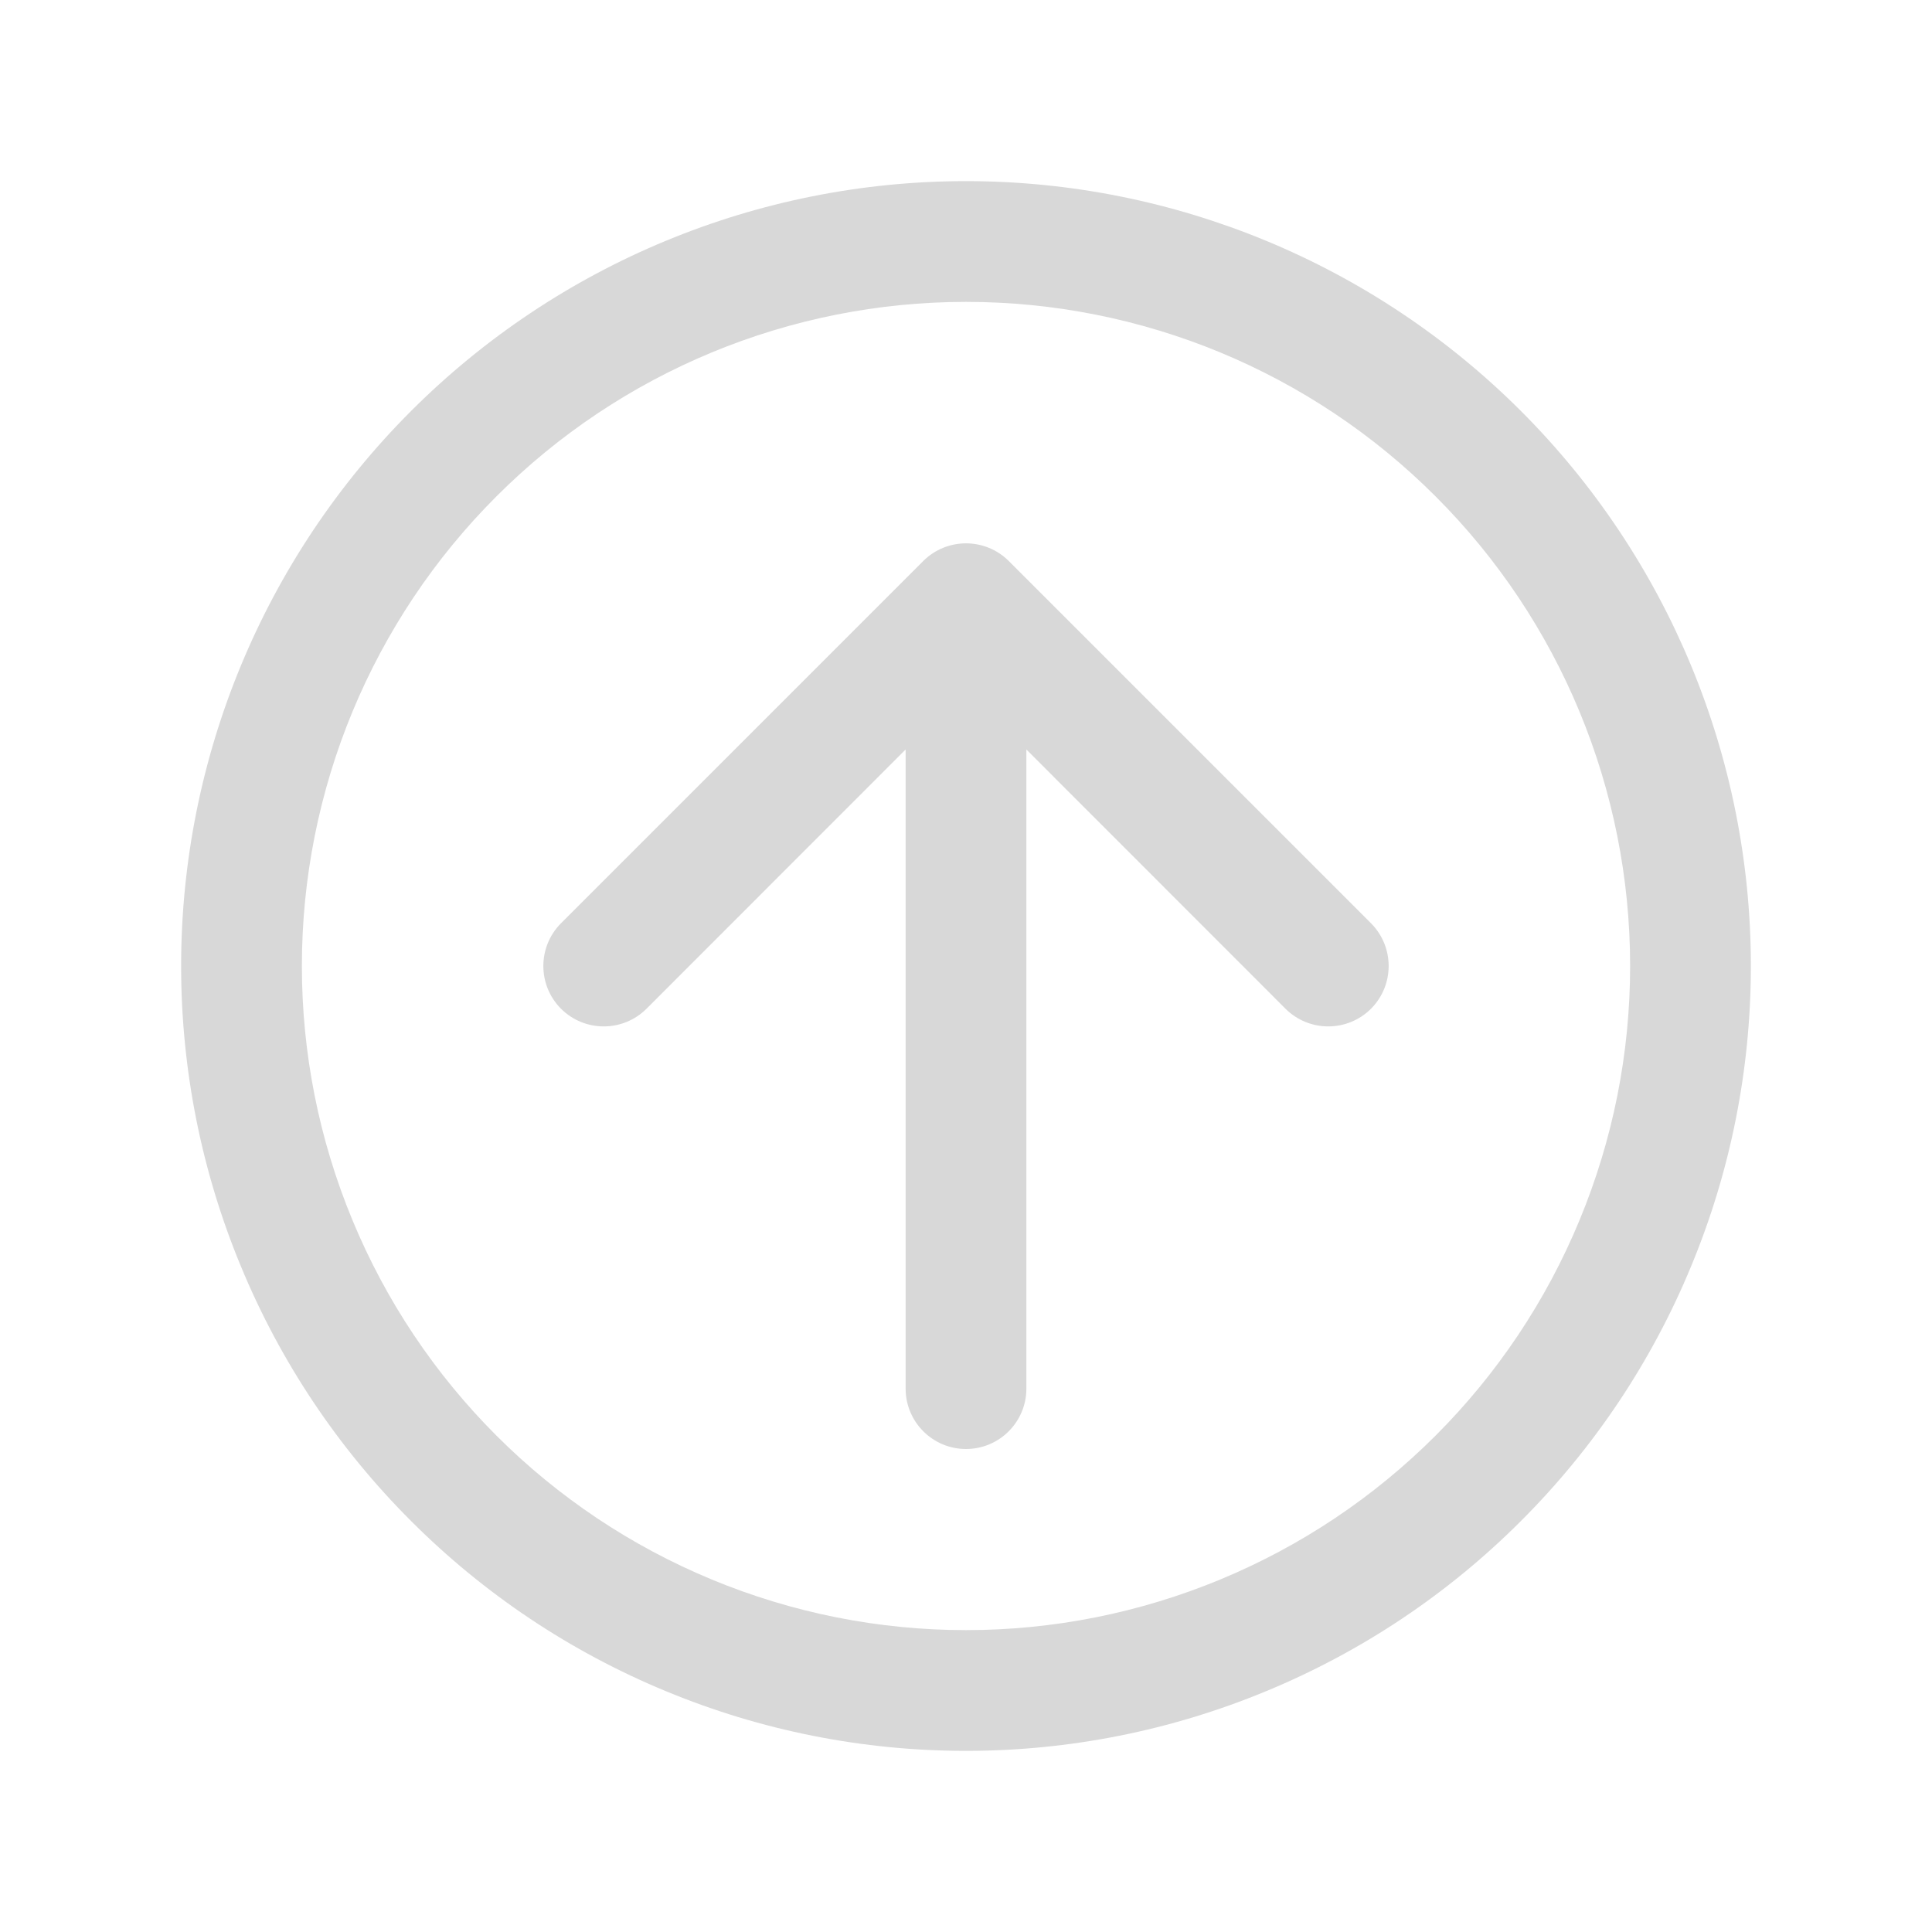
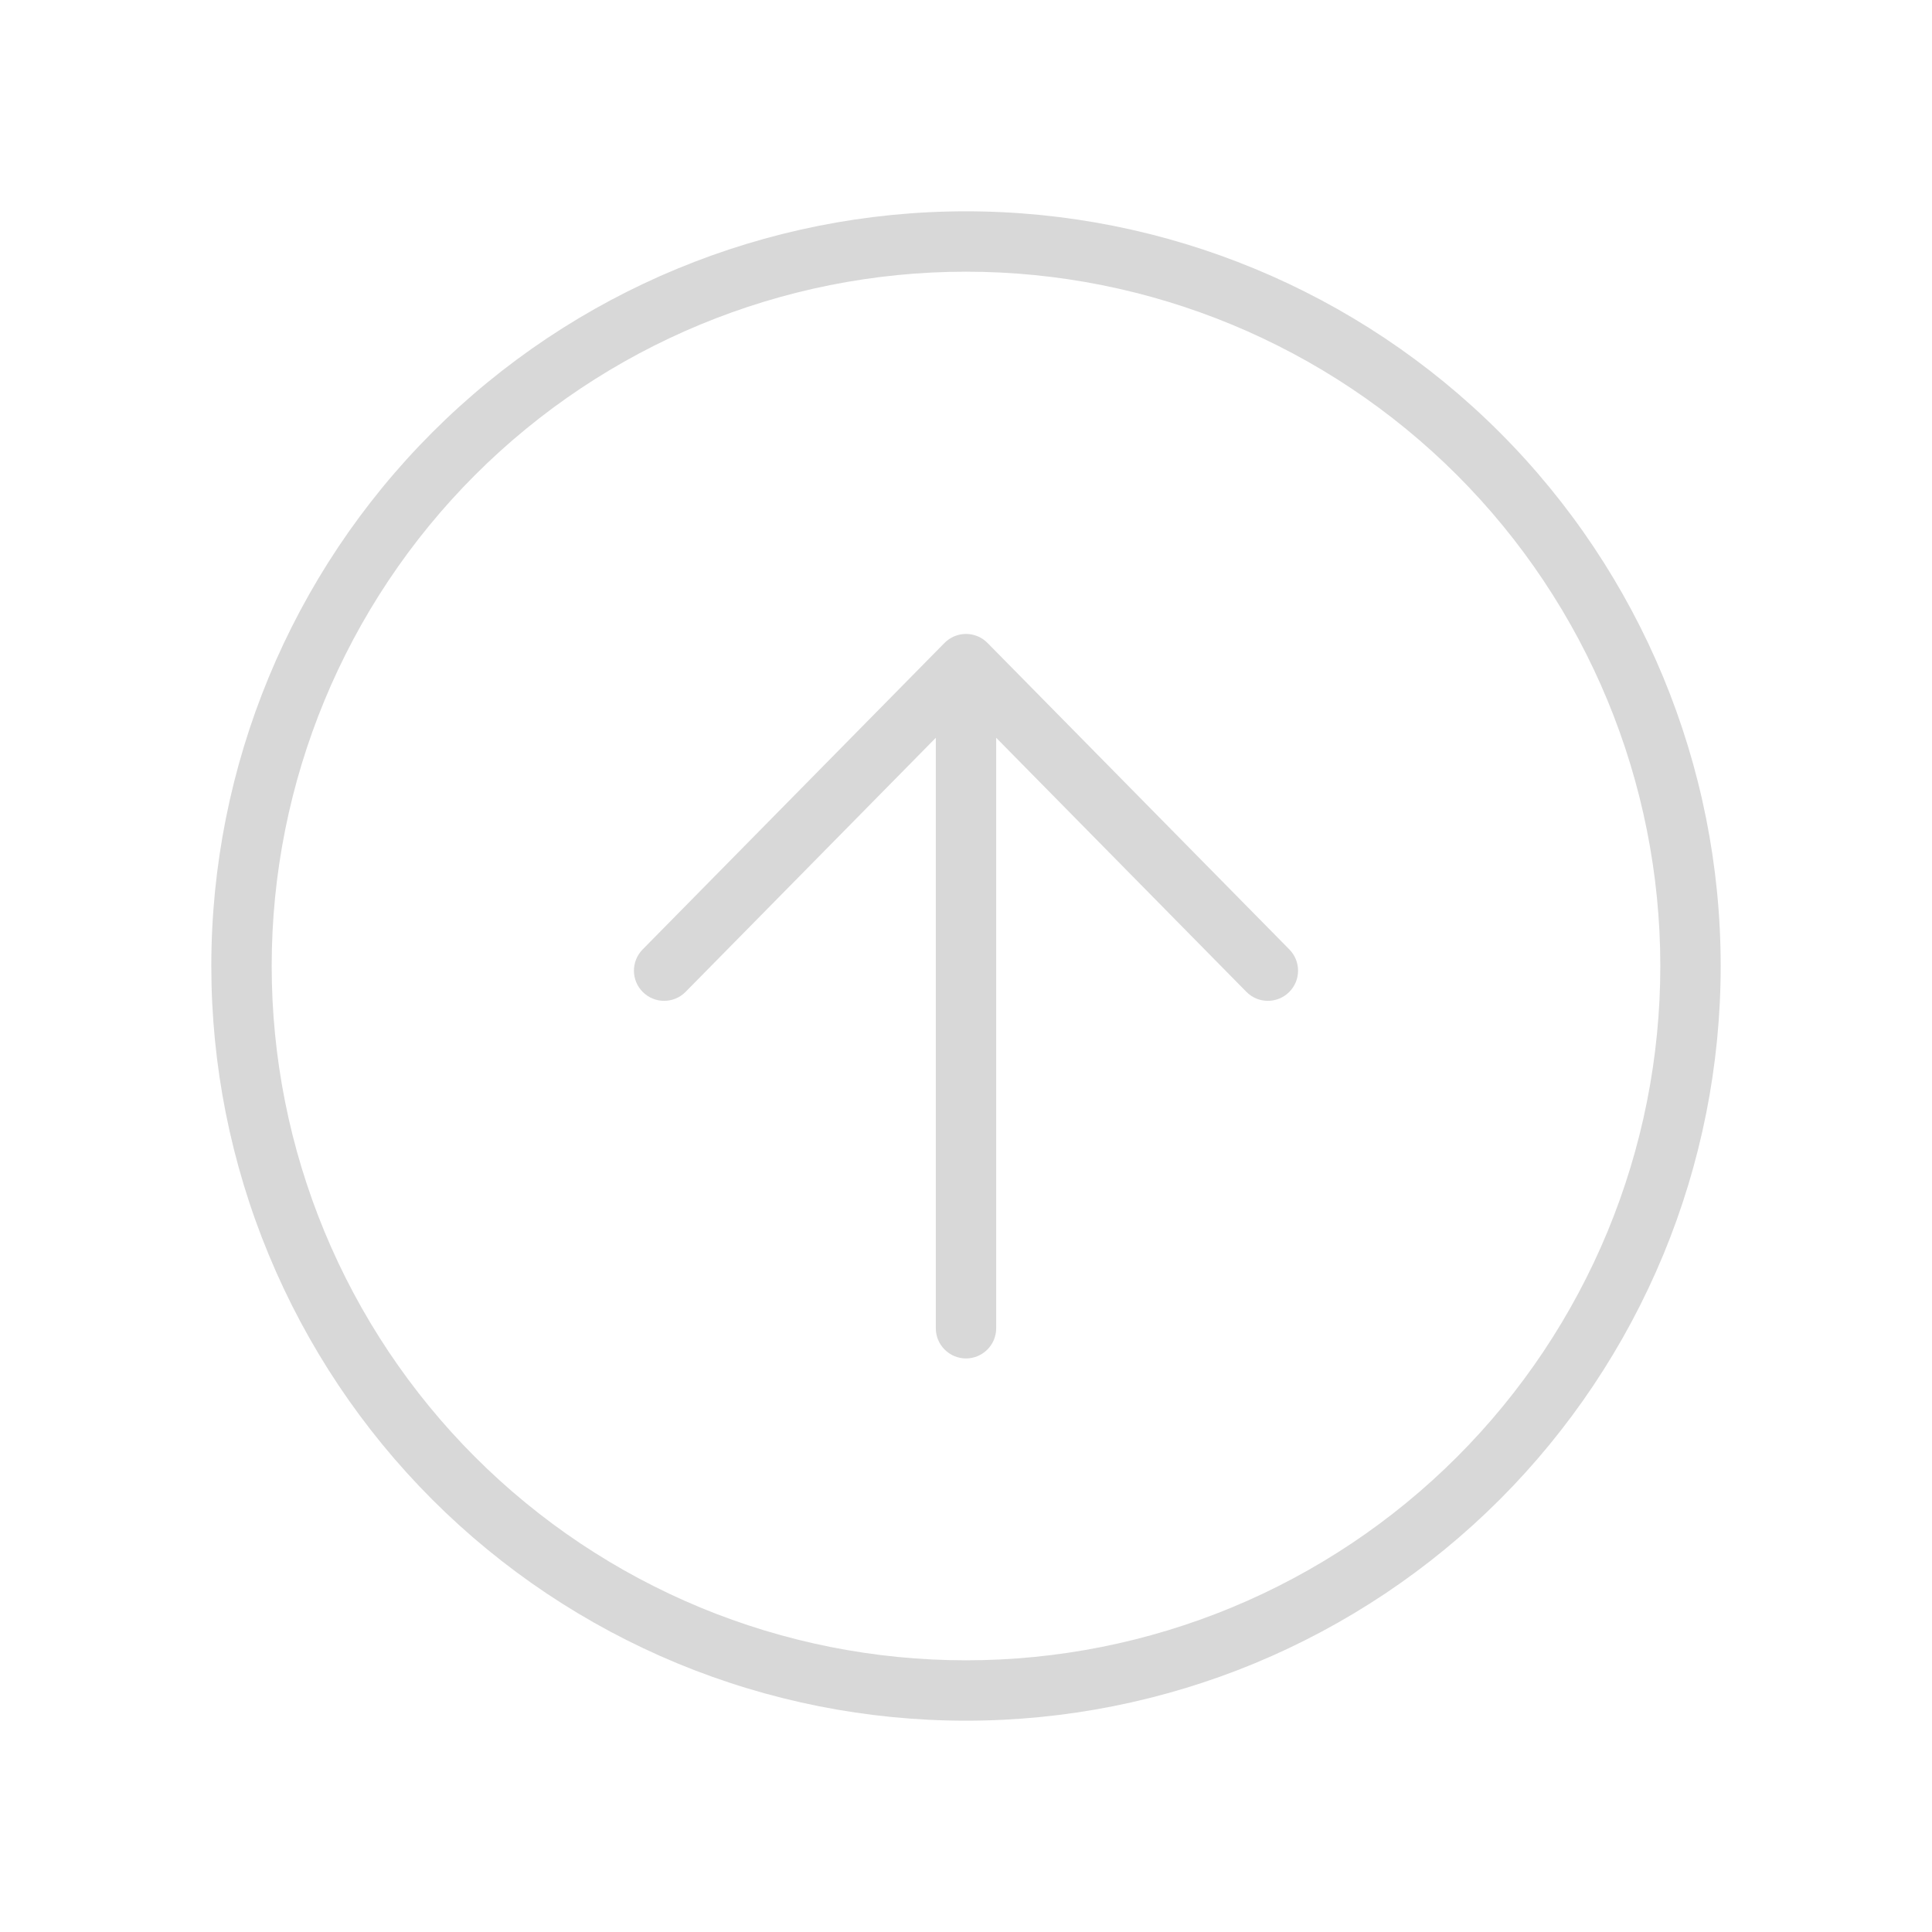
- <svg xmlns="http://www.w3.org/2000/svg" width="16" height="16" viewBox="0 0 16 16" fill="none">
-   <path d="M8.5 6.207V11.5C8.5 11.776 8.276 12 8 12C7.724 12 7.5 11.776 7.5 11.5V6.207L5.354 8.354C5.158 8.549 4.842 8.549 4.646 8.354C4.451 8.158 4.451 7.842 4.646 7.646L7.646 4.646C7.842 4.451 8.158 4.451 8.354 4.646L11.354 7.646C11.549 7.842 11.549 8.158 11.354 8.354C11.158 8.549 10.842 8.549 10.646 8.354L8.5 6.207Z" fill="#D8D8D8" />
-   <path fill-rule="evenodd" clip-rule="evenodd" d="M8 1.5C6.276 1.5 4.623 2.185 3.404 3.404C2.185 4.623 1.5 6.276 1.5 8C1.5 8.854 1.668 9.699 1.995 10.487C2.321 11.276 2.8 11.993 3.404 12.596C4.007 13.2 4.724 13.679 5.513 14.005C6.301 14.332 7.146 14.5 8 14.5C8.854 14.5 9.699 14.332 10.487 14.005C11.276 13.679 11.993 13.2 12.596 12.596C13.2 11.993 13.679 11.276 14.005 10.487C14.332 9.699 14.5 8.854 14.5 8C14.5 6.276 13.815 4.623 12.596 3.404C11.377 2.185 9.724 1.5 8 1.5ZM4.111 4.111C5.142 3.079 6.541 2.5 8 2.5C9.459 2.5 10.858 3.079 11.889 4.111C12.921 5.142 13.5 6.541 13.5 8C13.5 8.722 13.358 9.437 13.081 10.105C12.805 10.772 12.4 11.378 11.889 11.889C11.378 12.4 10.772 12.805 10.105 13.081C9.437 13.358 8.722 13.5 8 13.5C7.278 13.5 6.563 13.358 5.895 13.081C5.228 12.805 4.622 12.4 4.111 11.889C3.6 11.378 3.195 10.772 2.919 10.105C2.642 9.437 2.5 8.722 2.5 8C2.5 6.541 3.079 5.142 4.111 4.111Z" fill="#D8D8D8" />
+ <svg xmlns="http://www.w3.org/2000/svg" width="32" height="32" viewBox="0 0 32 32" fill="none">
+   <path fill-rule="evenodd" clip-rule="evenodd" d="M16 4.5C12.95 4.5 10.025 5.712 7.868 7.868C5.712 10.025 4.5 12.95 4.5 16C4.5 17.51 4.797 19.006 5.375 20.401C5.953 21.796 6.8 23.064 7.868 24.132C8.936 25.2 10.204 26.047 11.599 26.625C12.994 27.203 14.49 27.5 16 27.5C17.51 27.5 19.006 27.203 20.401 26.625C21.796 26.047 23.064 25.2 24.132 24.132C25.2 23.064 26.047 21.796 26.625 20.401C27.203 19.006 27.5 17.51 27.5 16C27.5 12.95 26.288 10.025 24.132 7.868C21.975 5.712 19.05 4.5 16 4.5ZM7.161 7.161C9.505 4.817 12.685 3.5 16 3.5C19.315 3.5 22.495 4.817 24.839 7.161C27.183 9.505 28.5 12.685 28.5 16C28.5 17.642 28.177 19.267 27.549 20.784C26.92 22.3 26 23.678 24.839 24.839C23.678 26 22.3 26.92 20.784 27.549C19.267 28.177 17.642 28.5 16 28.5C14.358 28.5 12.733 28.177 11.216 27.549C9.7 26.92 8.322 26 7.161 24.839C6 23.678 5.08 22.3 4.452 20.784C3.823 19.267 3.5 17.642 3.5 16C3.5 12.685 4.817 9.505 7.161 7.161Z" fill="#D8D8D8" />
+   <path fill-rule="evenodd" clip-rule="evenodd" d="M16 22.5C16.276 22.5 16.5 22.276 16.5 22V12.22L20.644 16.428C20.837 16.625 21.154 16.627 21.351 16.433C21.548 16.239 21.55 15.923 21.356 15.726L16.356 10.649C16.262 10.554 16.134 10.5 16 10.5C15.866 10.5 15.738 10.554 15.644 10.649L10.644 15.726C10.45 15.923 10.452 16.239 10.649 16.433C10.846 16.627 11.162 16.625 11.356 16.428L15.5 12.22V22C15.5 22.276 15.724 22.5 16 22.5Z" fill="#D8D8D8" />
</svg>
